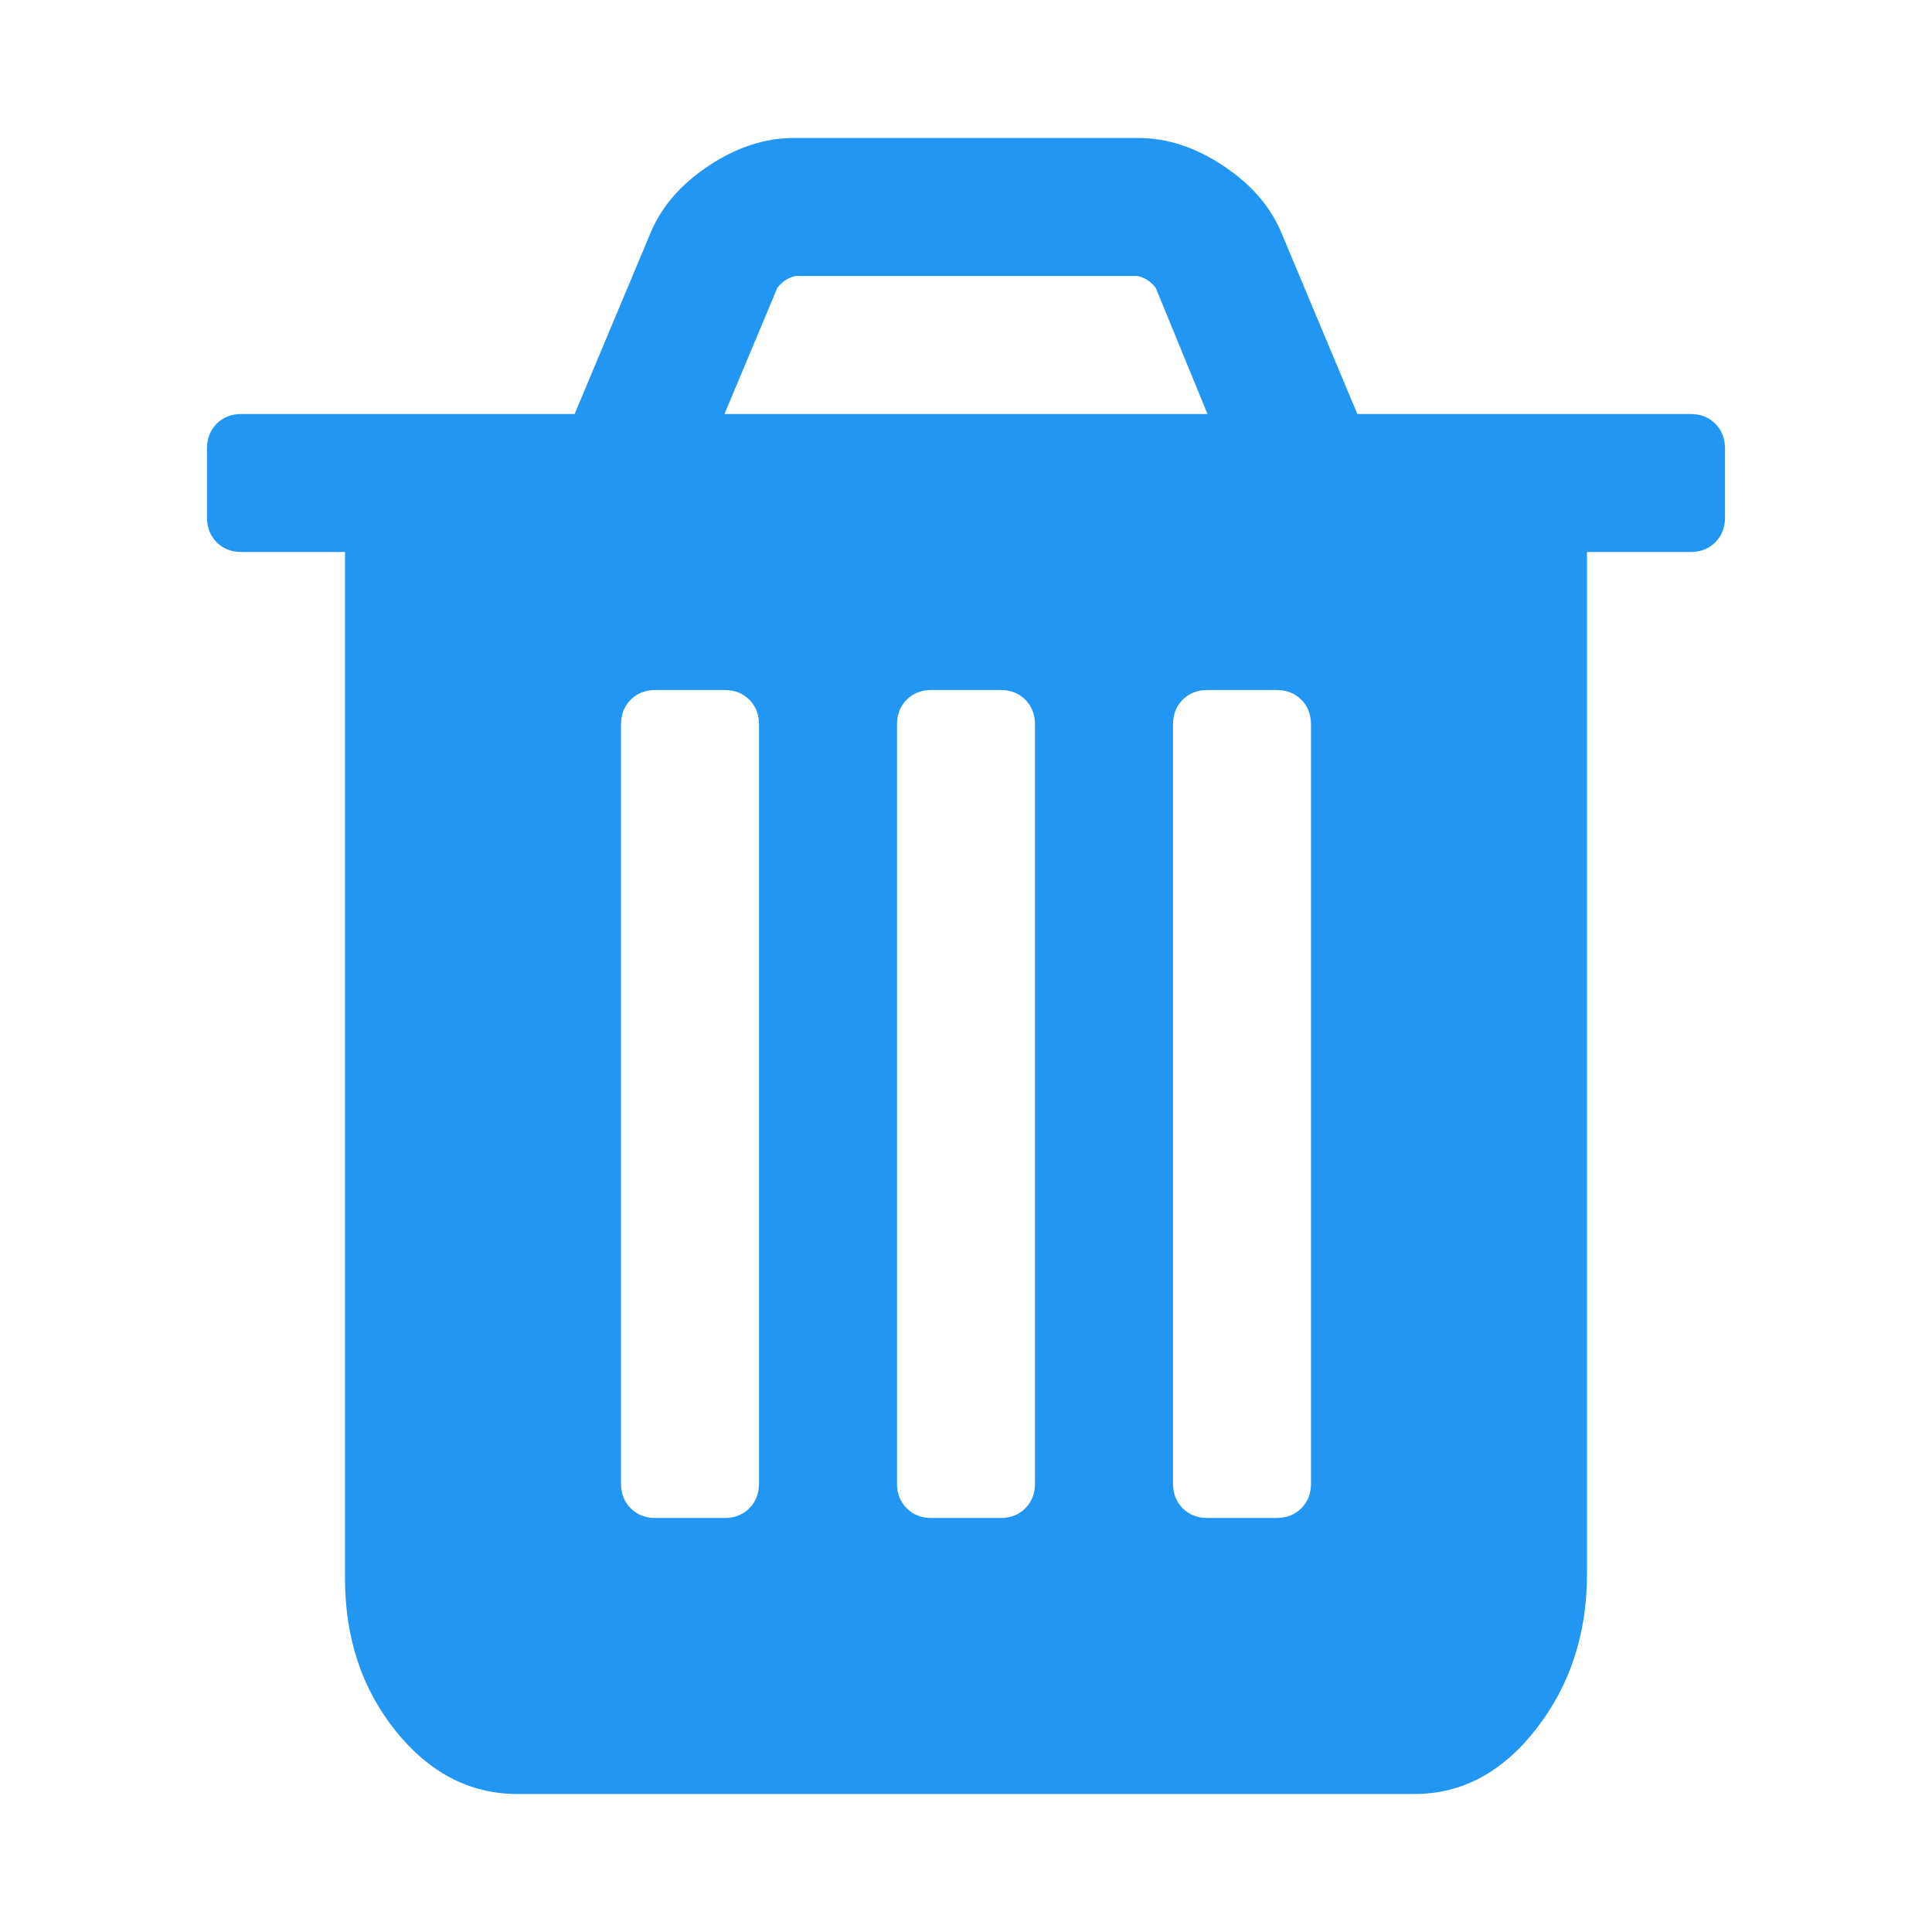
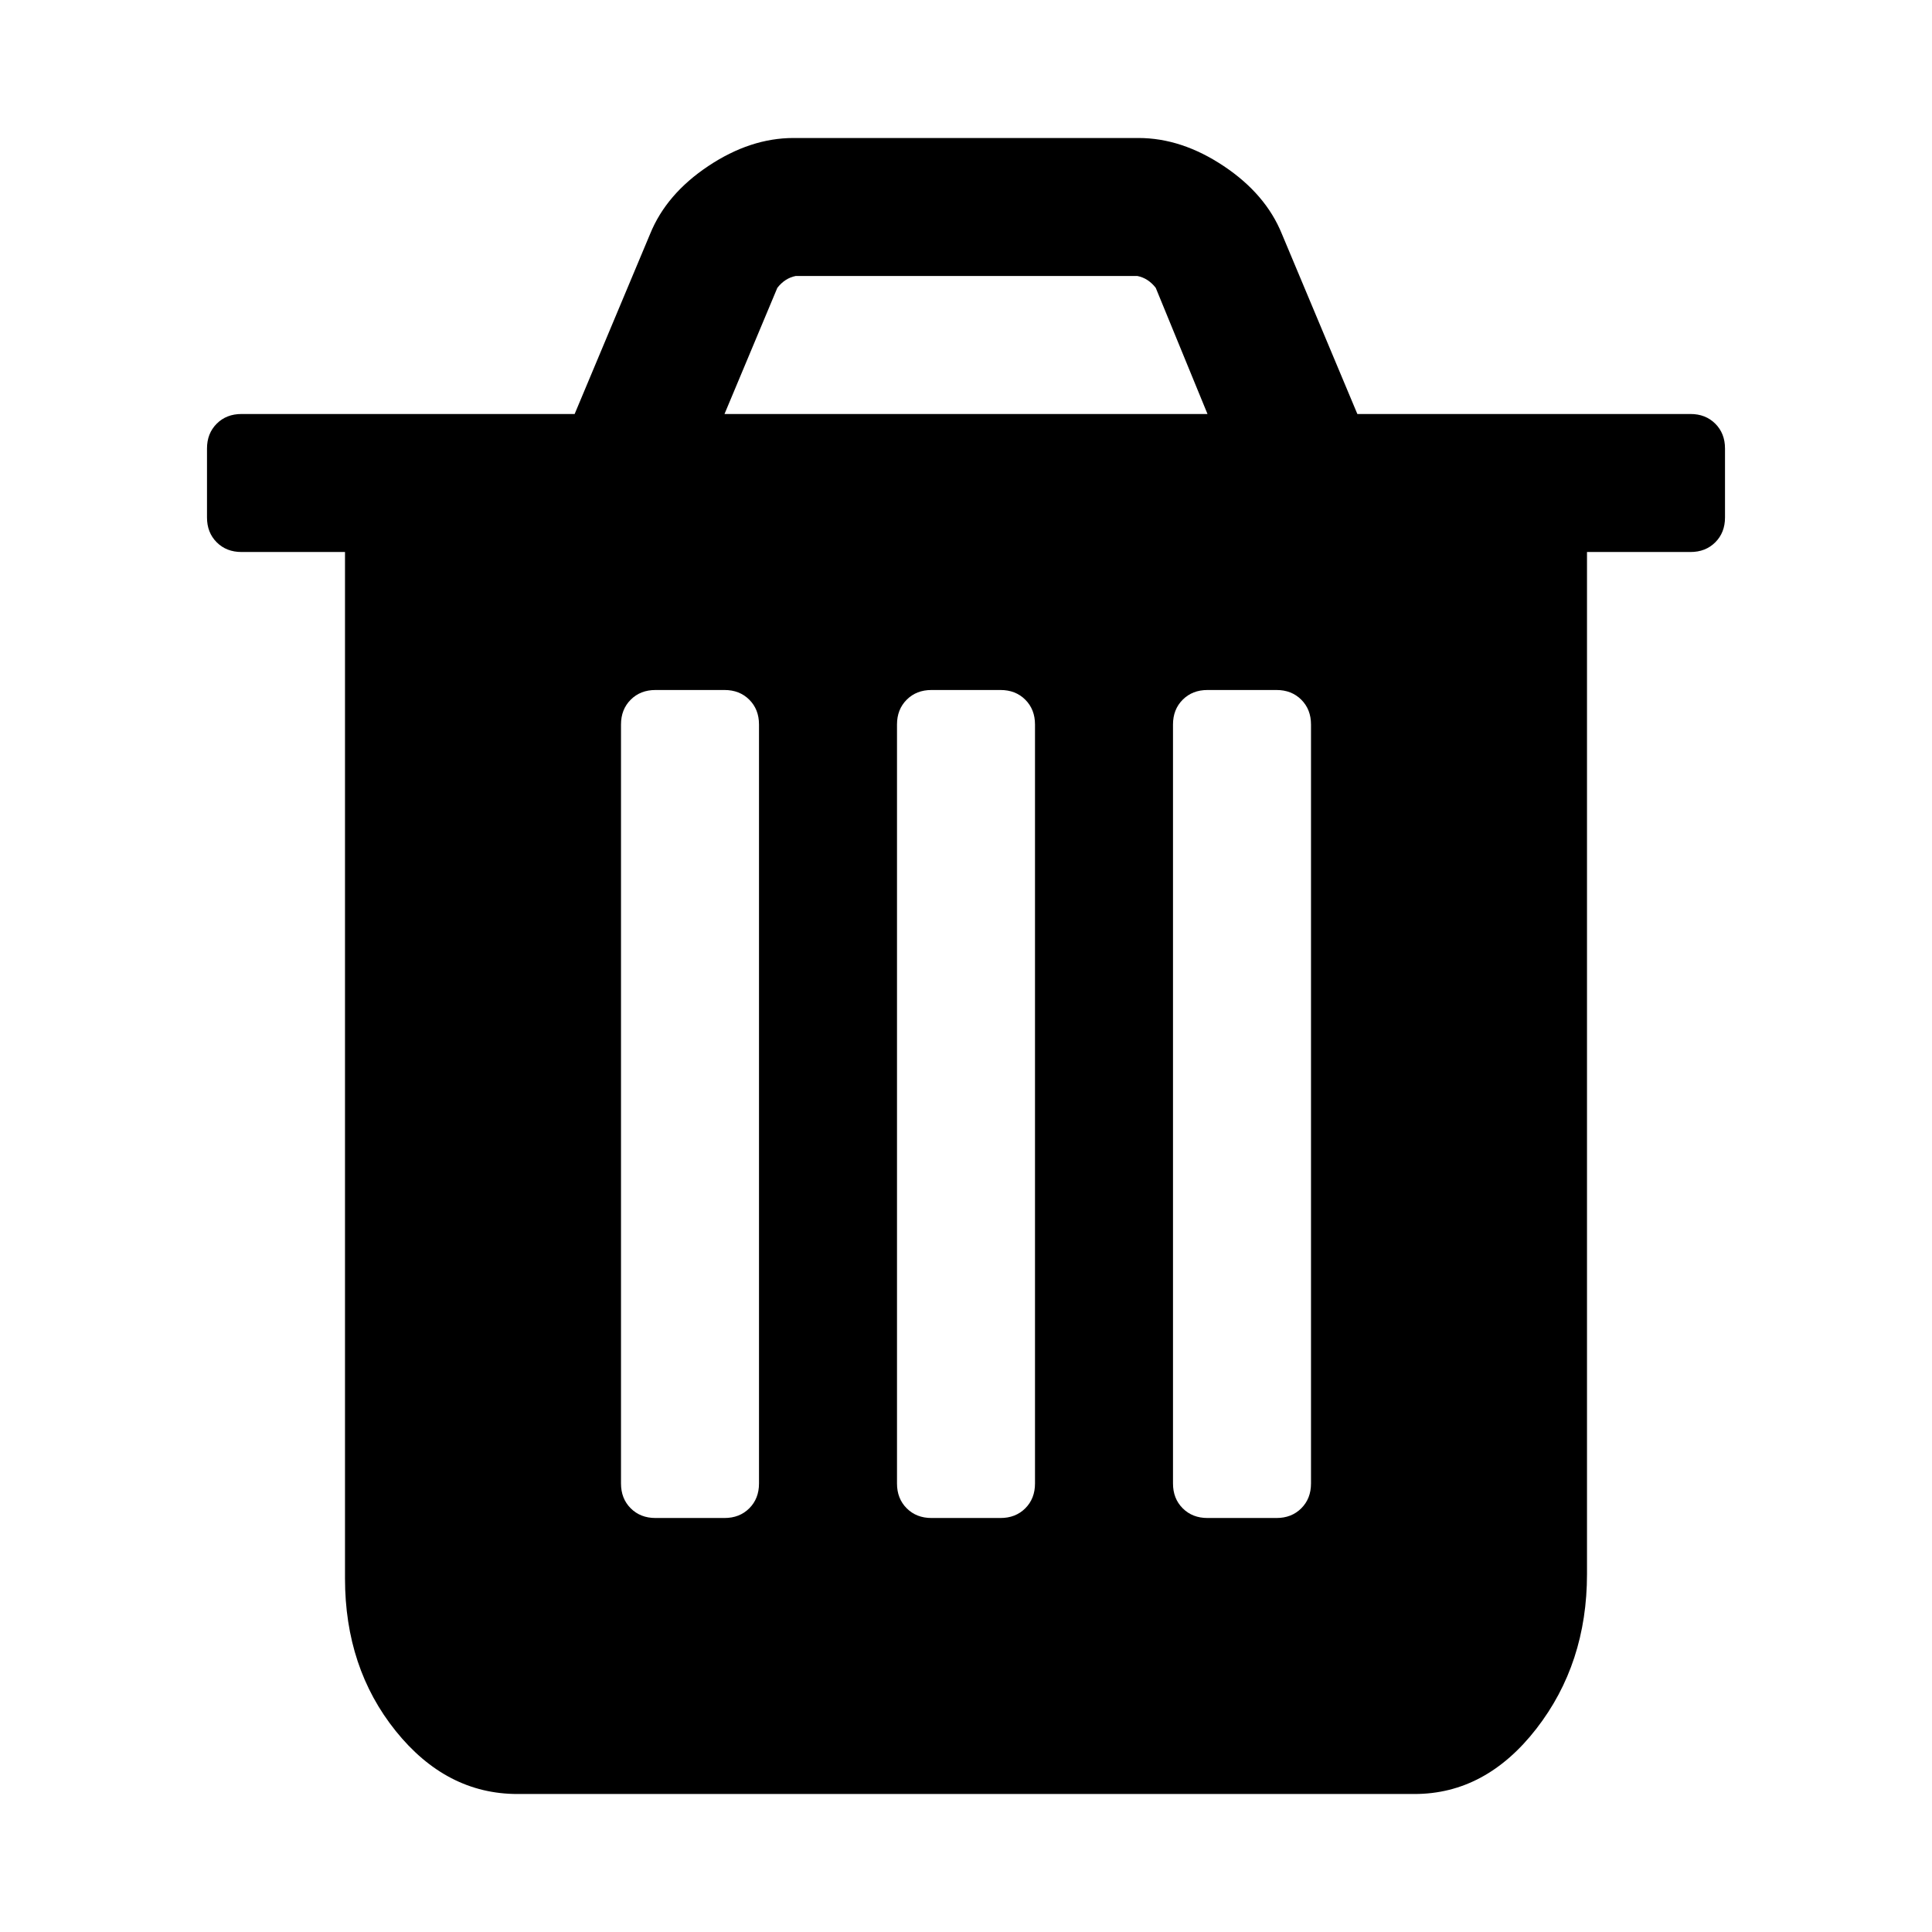
<svg xmlns="http://www.w3.org/2000/svg" width="1792" height="1792" viewBox="0 0 1792 1792">
-   <path style="fill:#2196f3" d="M704 1376v-704q0-14-9-23t-23-9h-64q-14 0-23 9t-9 23v704q0 14 9 23t23 9h64q14 0 23-9t9-23zm256 0v-704q0-14-9-23t-23-9h-64q-14 0-23 9t-9 23v704q0 14 9 23t23 9h64q14 0 23-9t9-23zm256 0v-704q0-14-9-23t-23-9h-64q-14 0-23 9t-9 23v704q0 14 9 23t23 9h64q14 0 23-9t9-23zm-544-992h448l-48-117q-7-9-17-11h-317q-10 2-17 11zm928 32v64q0 14-9 23t-23 9h-96v948q0 83-47 143.5t-113 60.5h-832q-66 0-113-58.5t-47-141.5v-952h-96q-14 0-23-9t-9-23v-64q0-14 9-23t23-9h309l70-167q15-37 54-63t79-26h320q40 0 79 26t54 63l70 167h309q14 0 23 9t9 23z" />
+   <path style="fill:currentColor" d="M704 1376v-704q0-14-9-23t-23-9h-64q-14 0-23 9t-9 23v704q0 14 9 23t23 9h64q14 0 23-9t9-23zm256 0v-704q0-14-9-23t-23-9h-64q-14 0-23 9t-9 23v704q0 14 9 23t23 9h64q14 0 23-9t9-23zm256 0v-704q0-14-9-23t-23-9h-64q-14 0-23 9t-9 23v704q0 14 9 23t23 9h64q14 0 23-9t9-23zm-544-992h448l-48-117q-7-9-17-11h-317q-10 2-17 11zm928 32v64q0 14-9 23t-23 9h-96v948q0 83-47 143.5t-113 60.5h-832q-66 0-113-58.5t-47-141.5v-952h-96q-14 0-23-9t-9-23v-64q0-14 9-23t23-9h309l70-167q15-37 54-63t79-26h320q40 0 79 26t54 63l70 167h309q14 0 23 9t9 23z" />
</svg>
